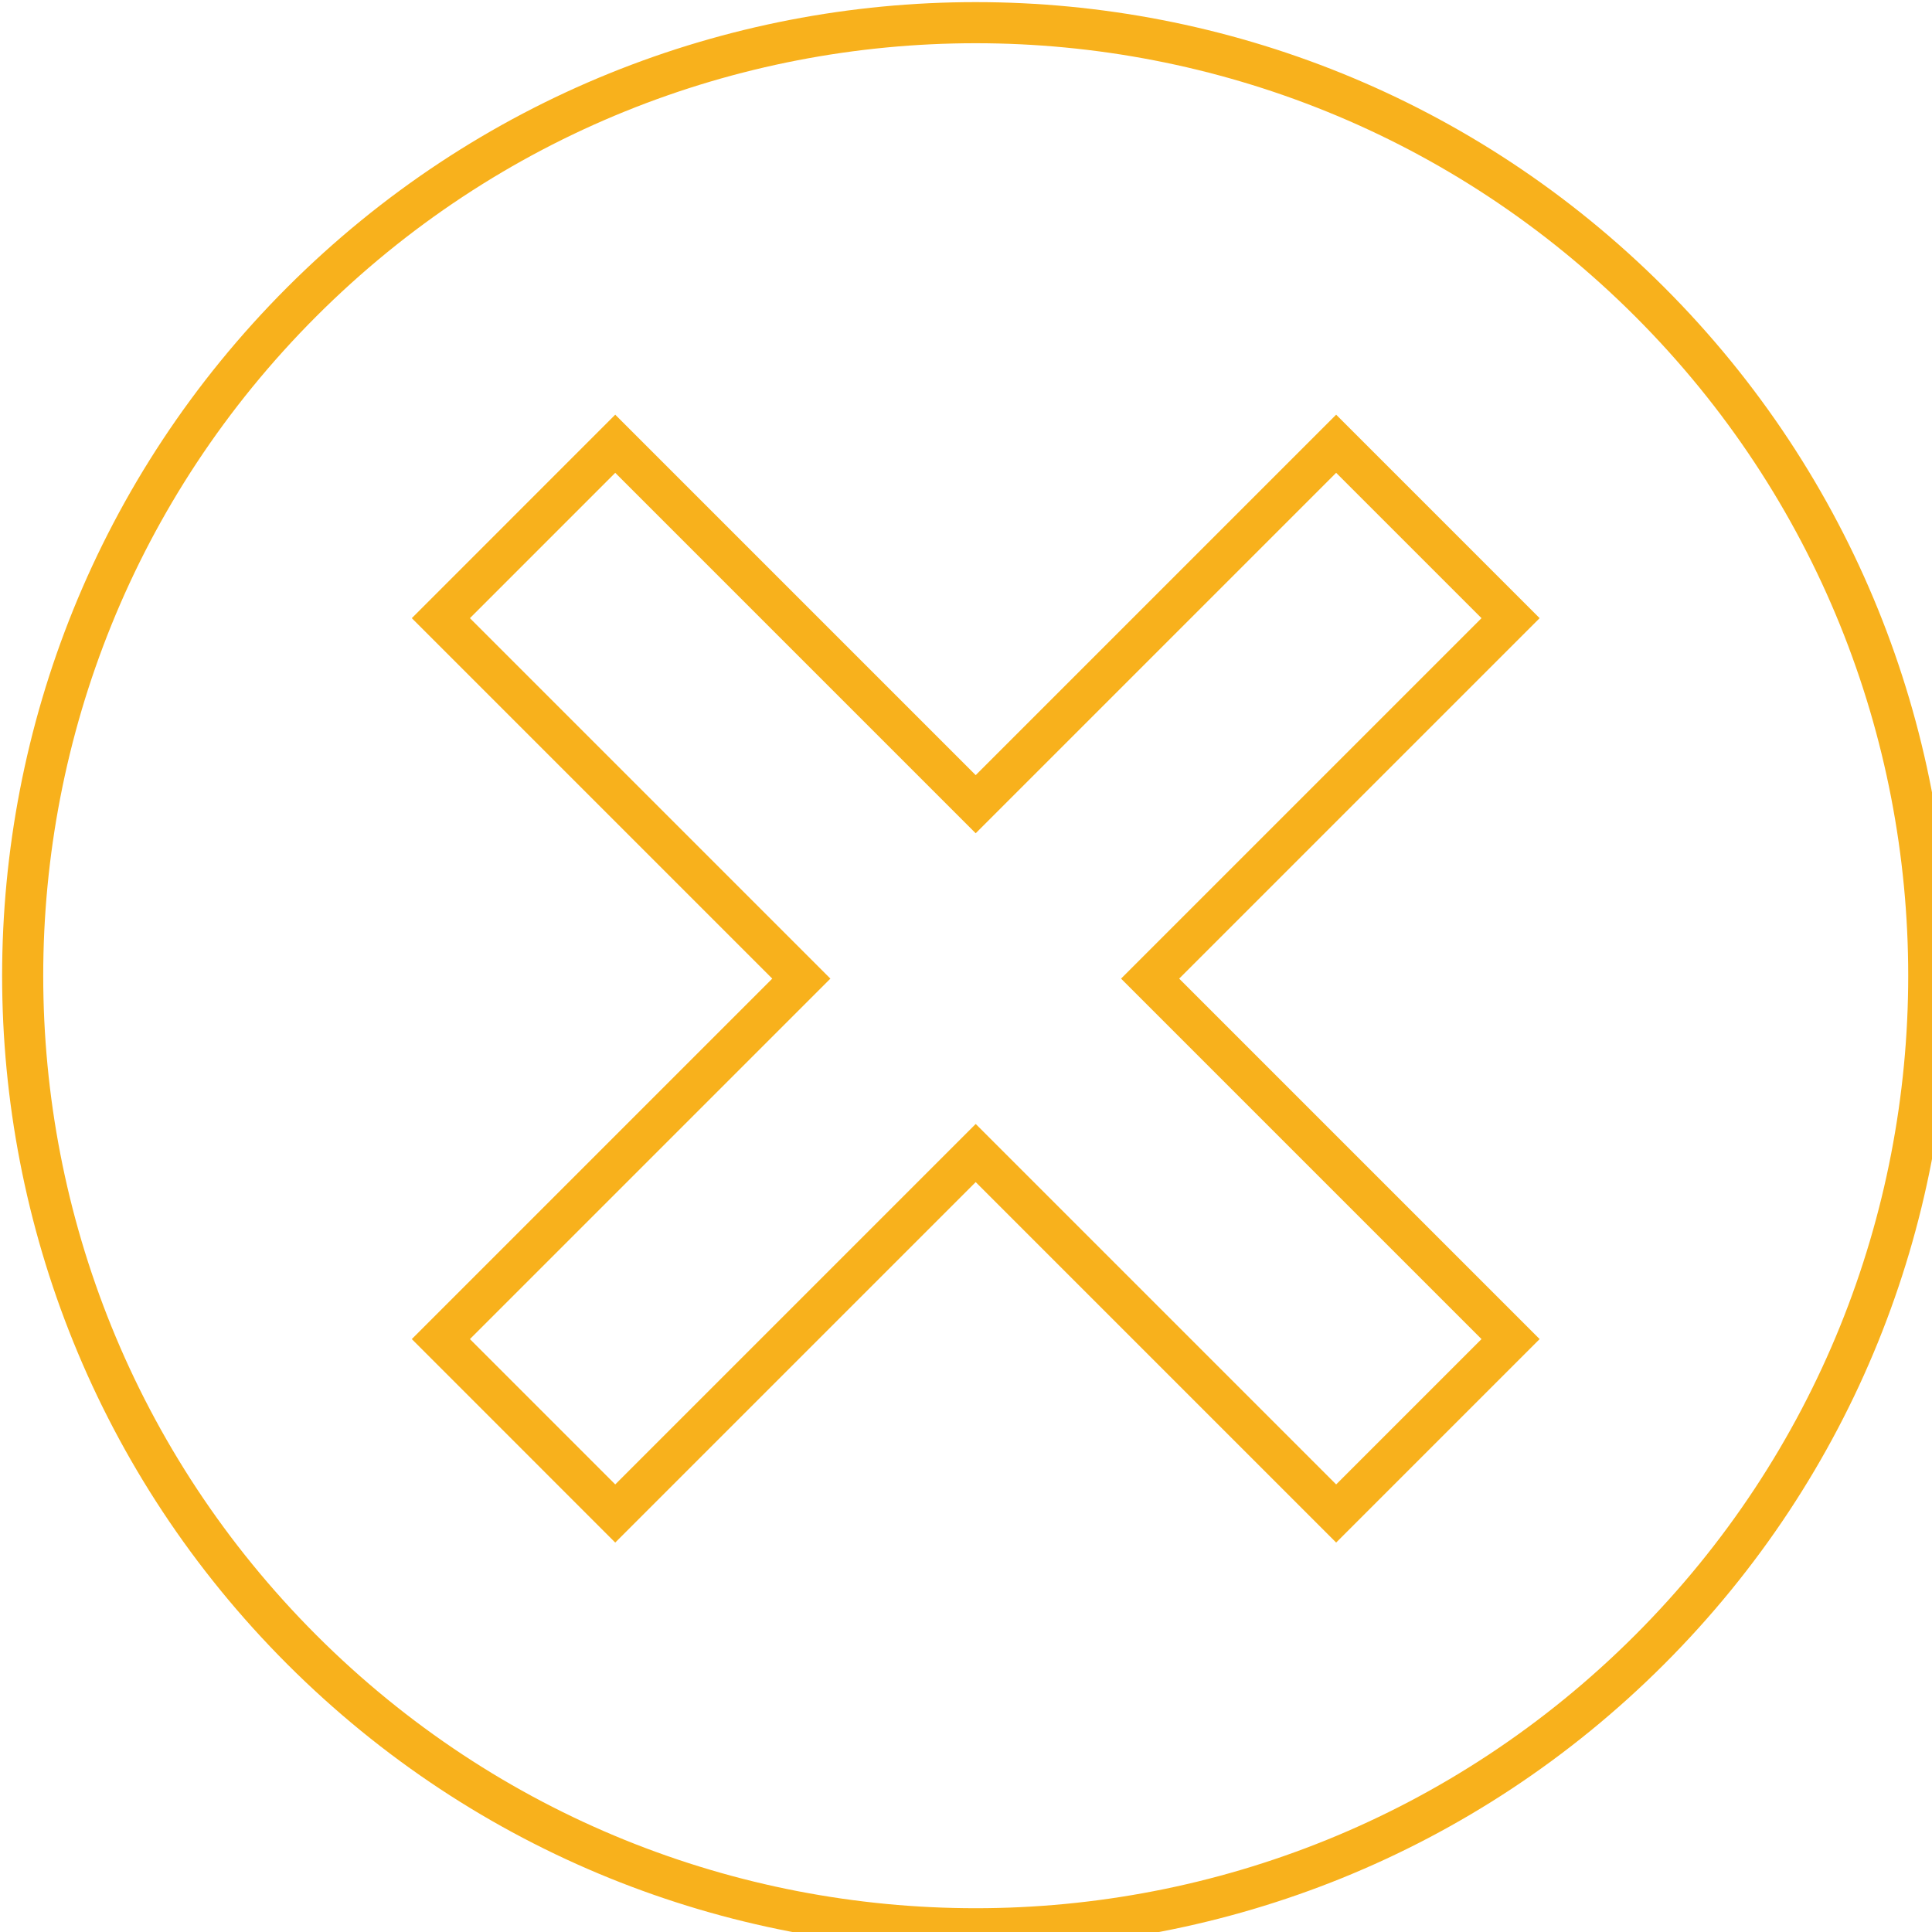
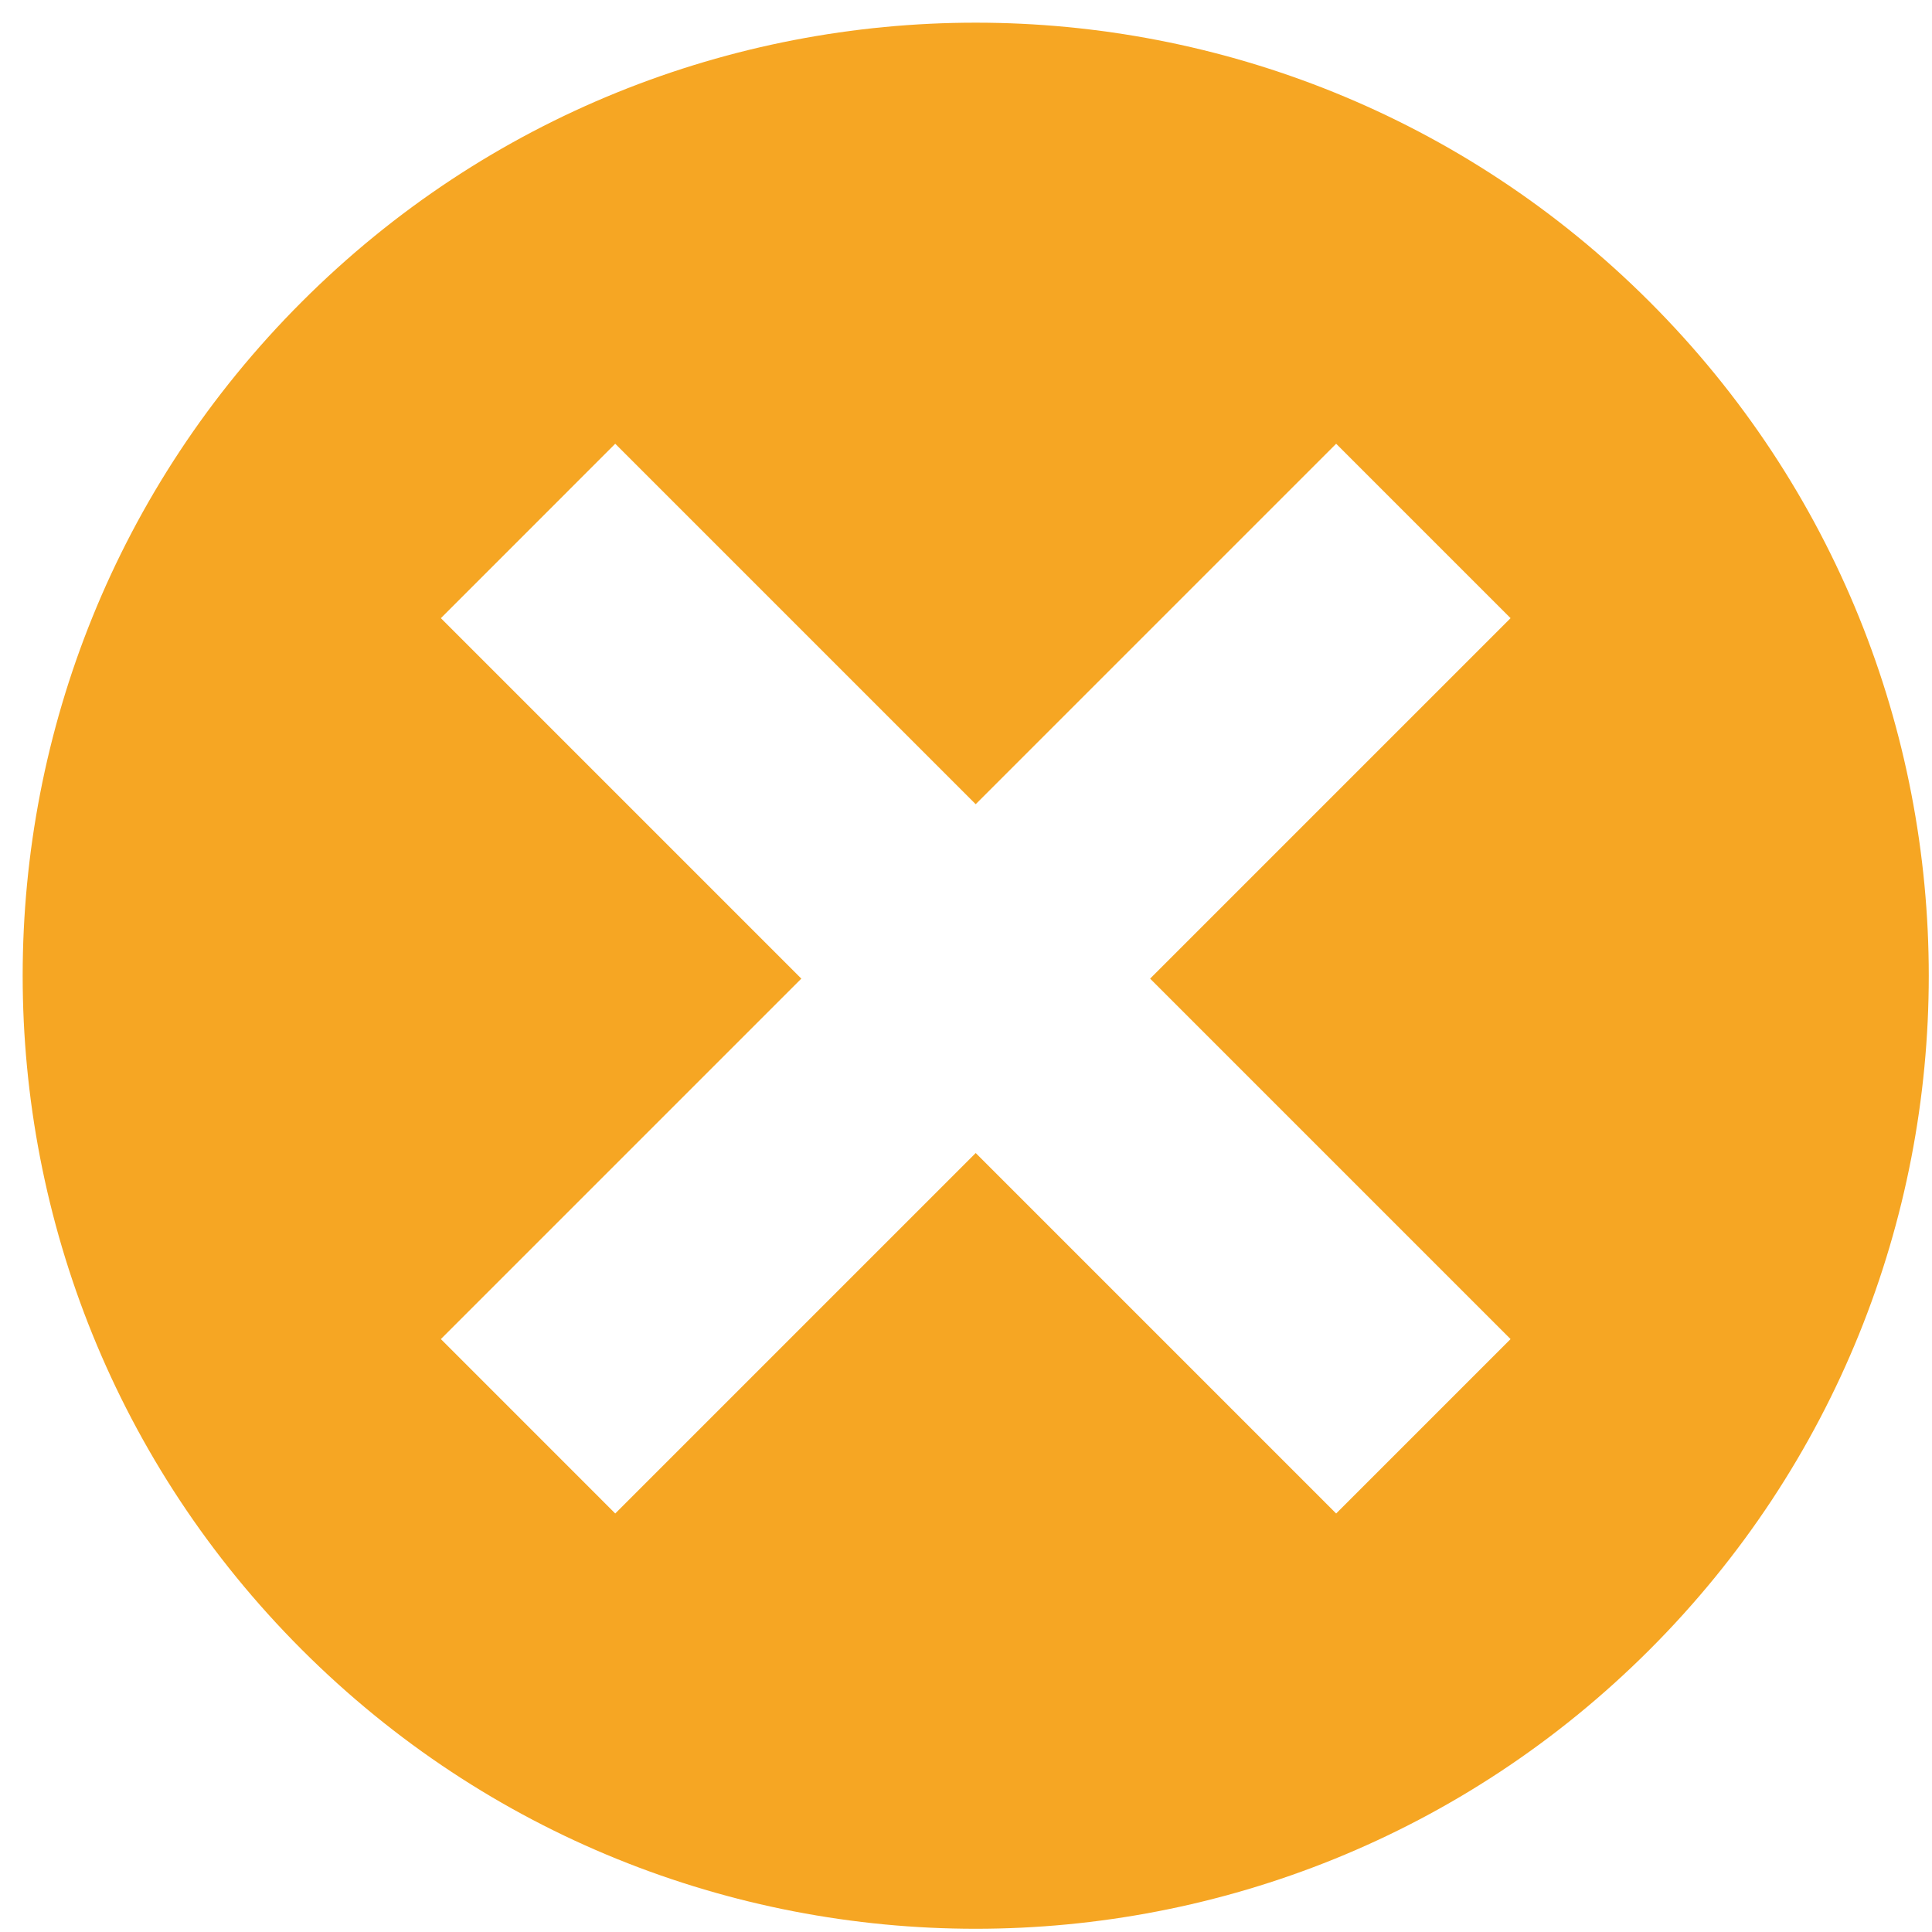
<svg xmlns="http://www.w3.org/2000/svg" width="47px" height="47px" viewBox="0 0 47 47" version="1.1">
  <defs />
  <g id="Page-1" stroke="none" stroke-width="1" fill="none" fill-rule="evenodd">
-     <path d="M23.736,19.564 L14.967,10.795 L10.725,15.038 L19.494,23.807 L10.725,32.576 L14.967,36.819 L23.736,28.05 L32.505,36.819 L36.748,32.576 L27.979,23.807 L36.748,15.038 L32.505,10.795 L23.736,19.564 Z M7.342,40.131 C16.396,49.185 31.076,49.185 40.131,40.131 C49.185,31.076 49.185,16.396 40.131,7.342 C31.076,-1.712 16.396,-1.712 7.342,7.342 C-1.712,16.396 -1.712,31.076 7.342,40.131 Z" id="Close" stroke="#F8B11C" />
+     <path d="M23.736,19.564 L14.967,10.795 L10.725,15.038 L19.494,23.807 L10.725,32.576 L14.967,36.819 L23.736,28.05 L32.505,36.819 L36.748,32.576 L27.979,23.807 L36.748,15.038 L32.505,10.795 L23.736,19.564 Z M7.342,40.131 C16.396,49.185 31.076,49.185 40.131,40.131 C49.185,31.076 49.185,16.396 40.131,7.342 C31.076,-1.712 16.396,-1.712 7.342,7.342 C-1.712,16.396 -1.712,31.076 7.342,40.131 Z" id="Close" fill="#F6A623" />
  </g>
</svg>
